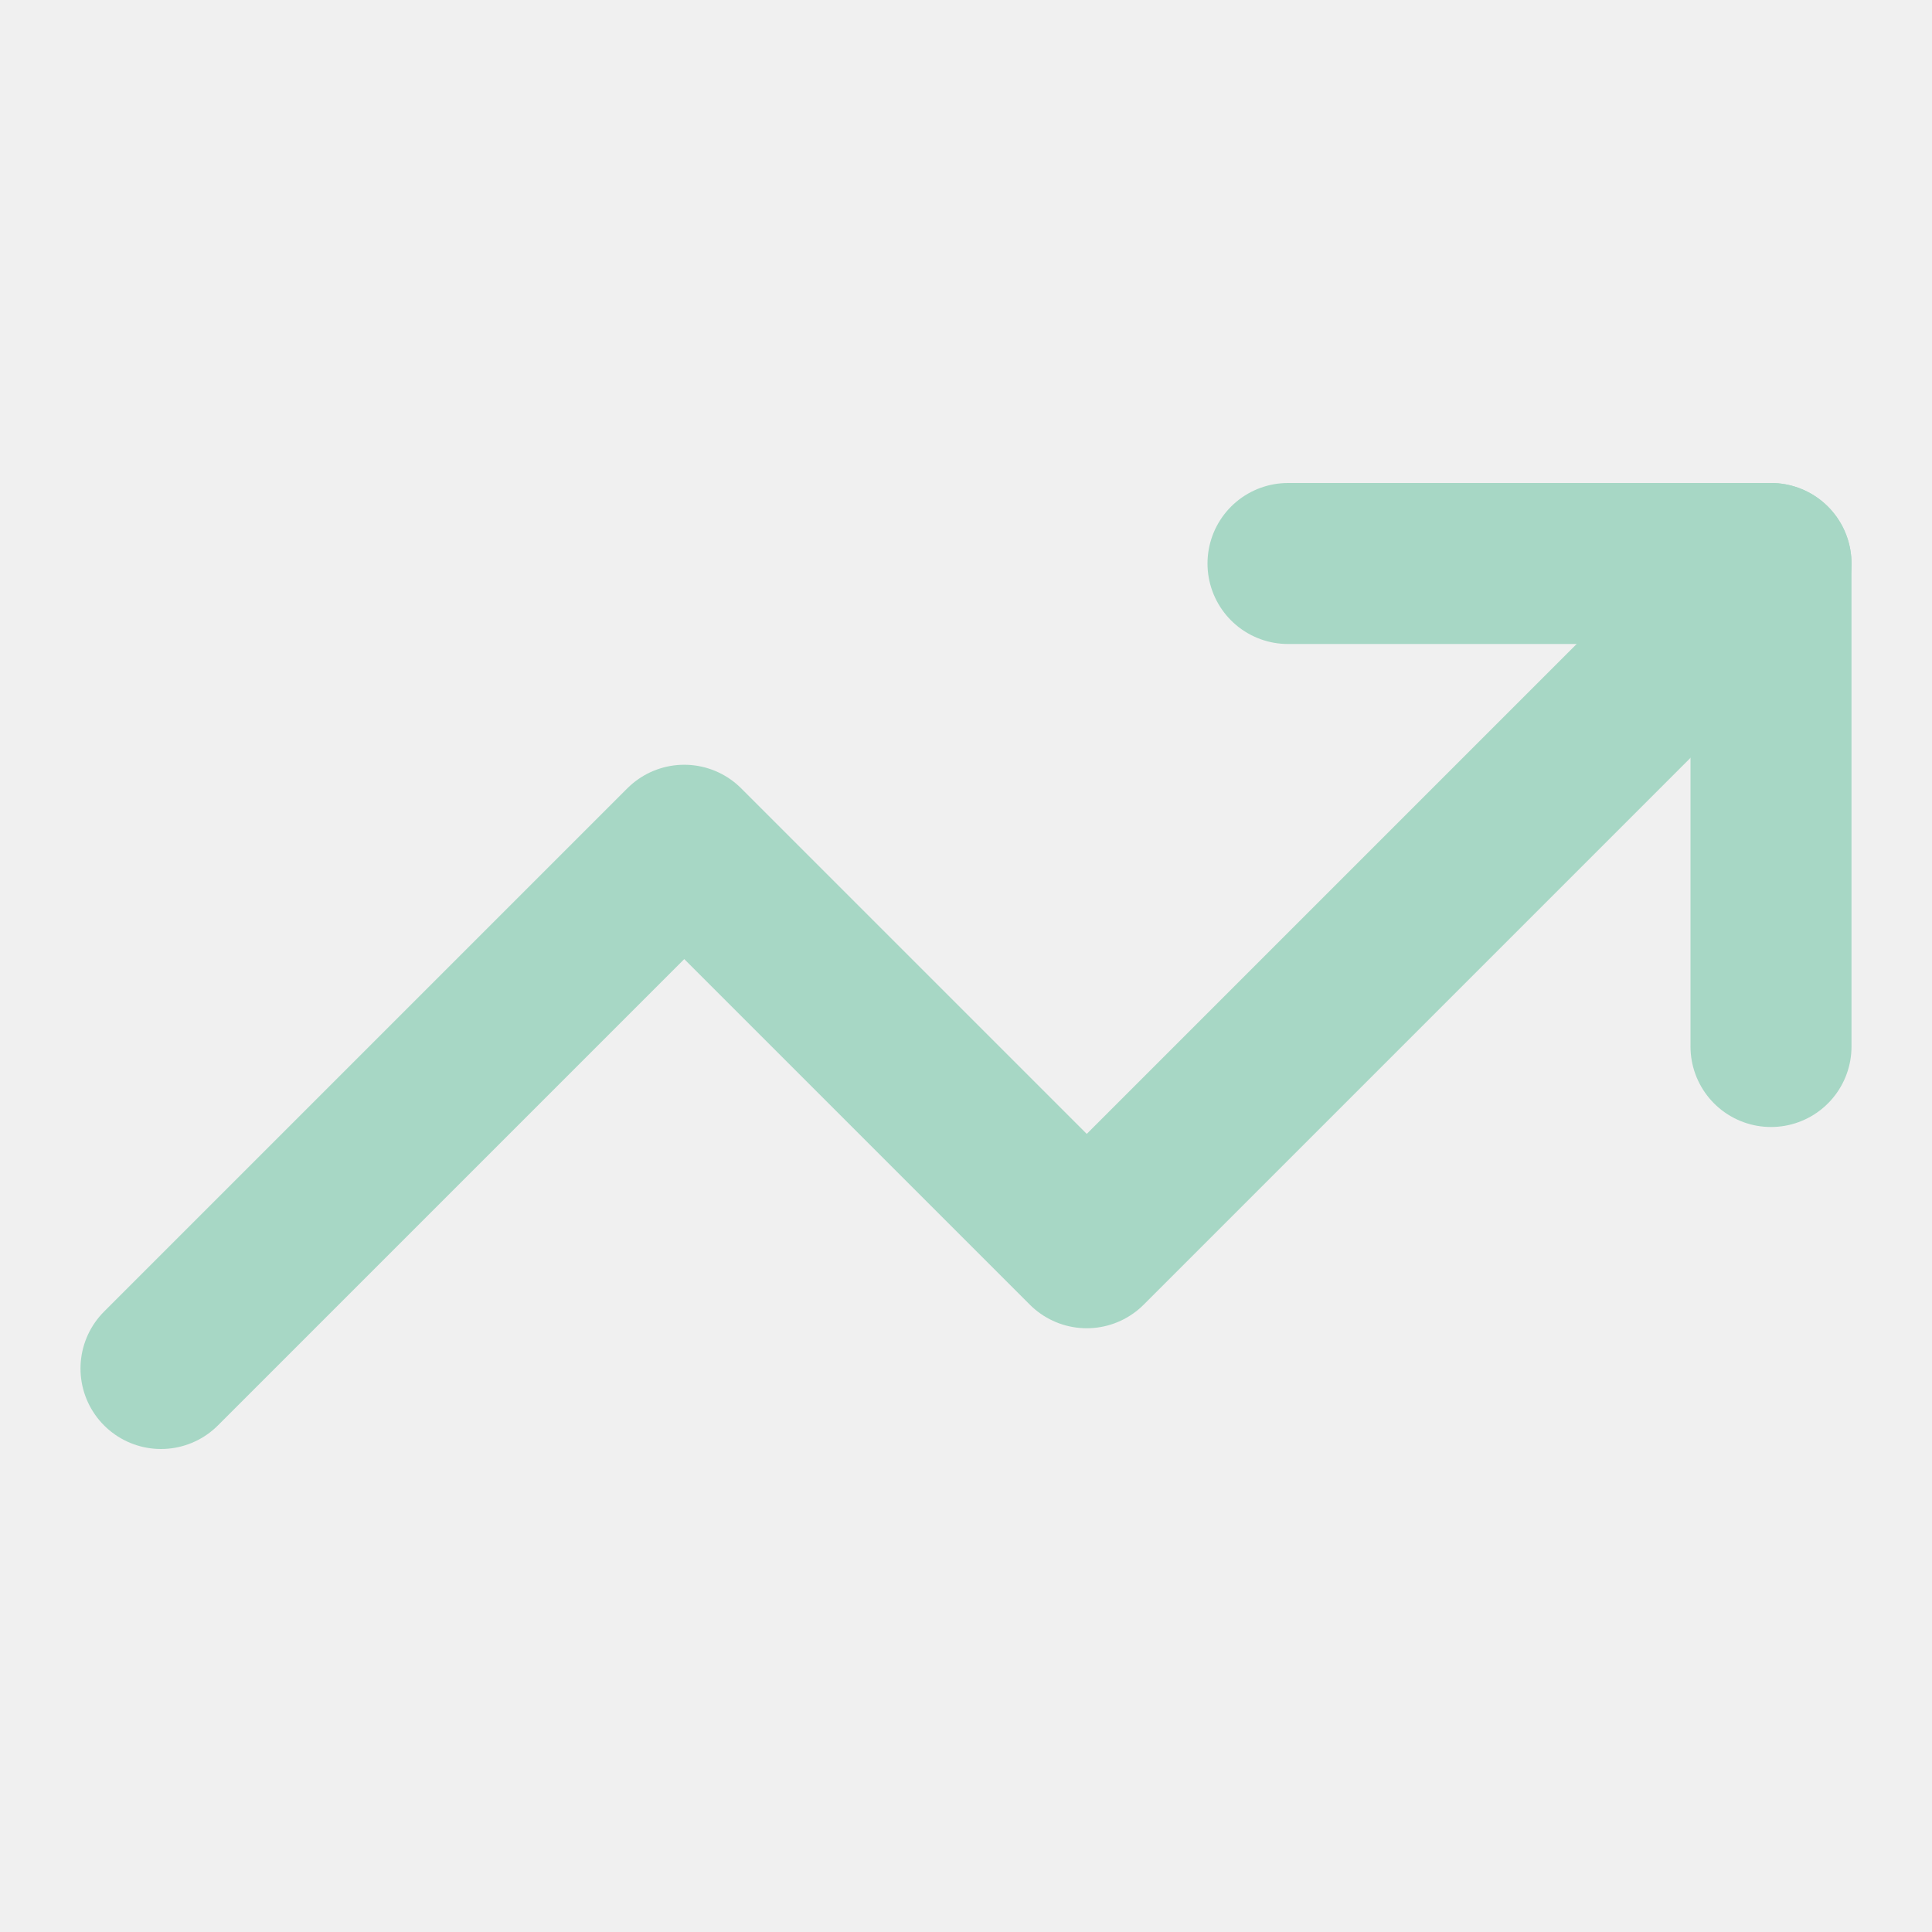
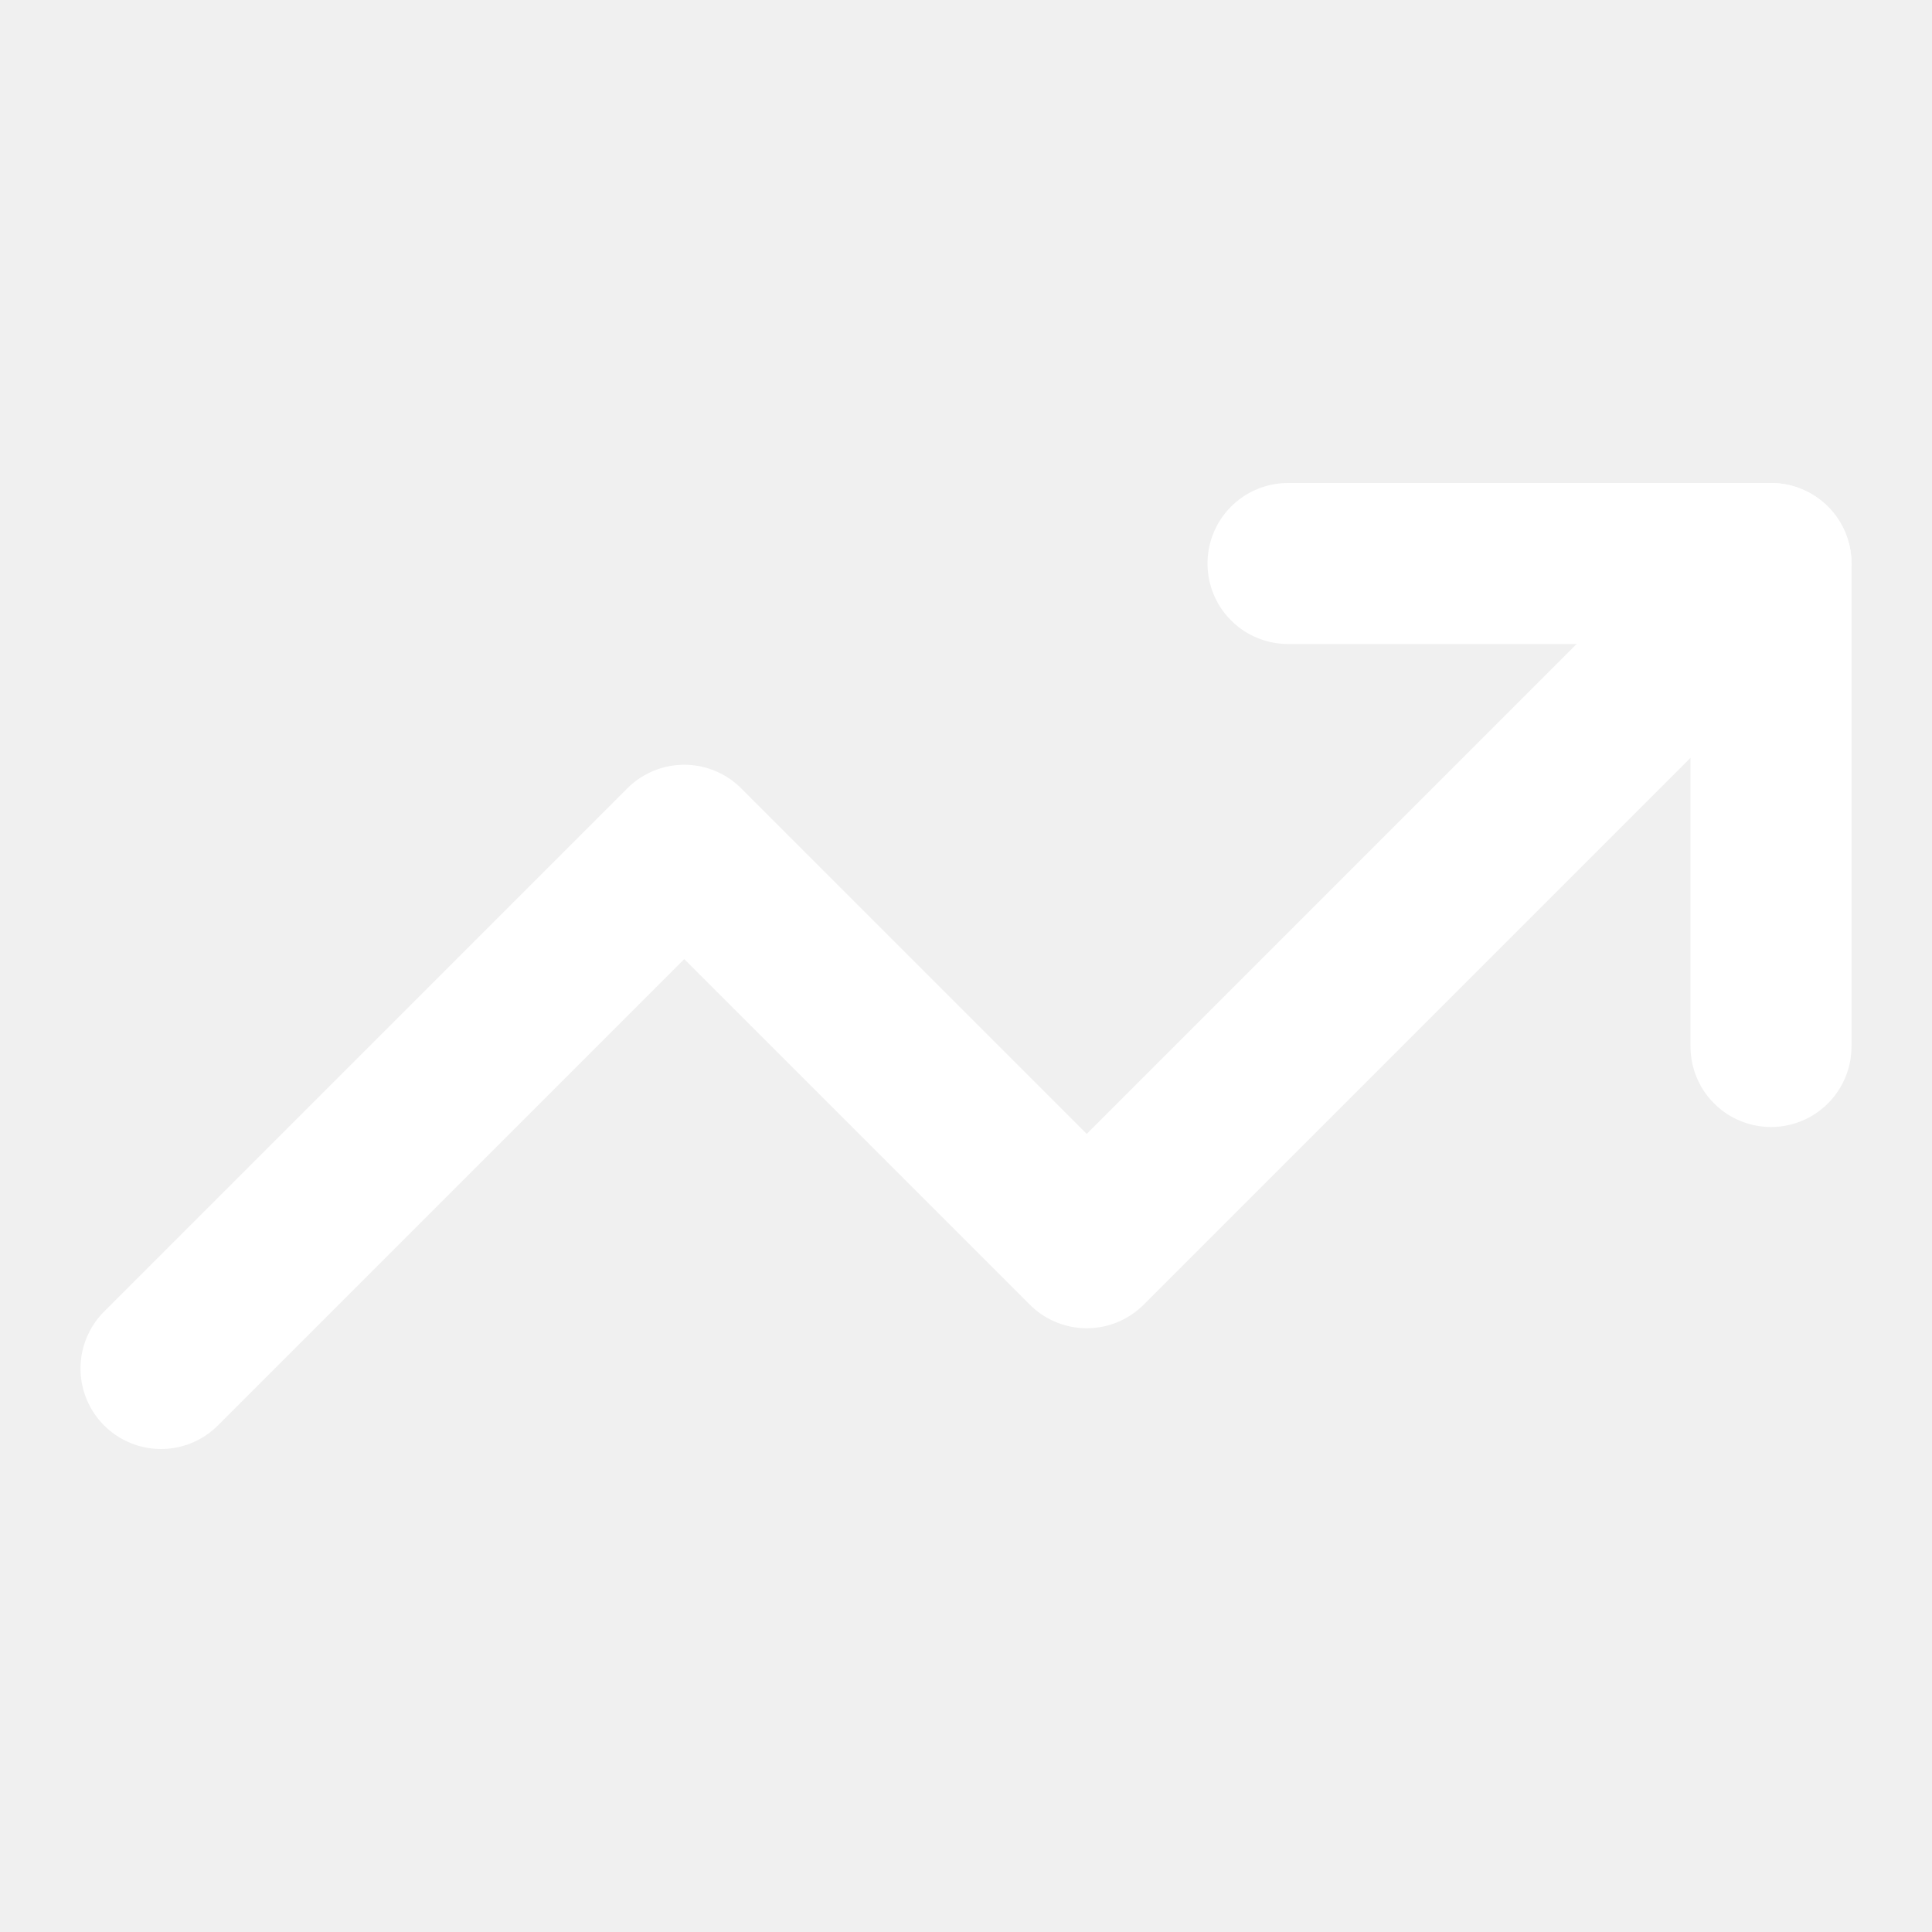
- <svg xmlns="http://www.w3.org/2000/svg" class="lucide lucide-trending-up" width="24" height="24" viewBox="0 0 24 24" fill="none" stroke="#A7D7C5" stroke-width="2" stroke-linecap="round" stroke-linejoin="round">
+ <svg xmlns="http://www.w3.org/2000/svg" class="lucide lucide-trending-up" width="24" height="24" viewBox="0 0 24 24" fill="none" stroke="#FFFFFF" stroke-width="2" stroke-linecap="round" stroke-linejoin="round">
  <path d="M16 7h6v6" />
  <path d="m22 7-8.5 8.5-5-5L2 17" />
</svg>
